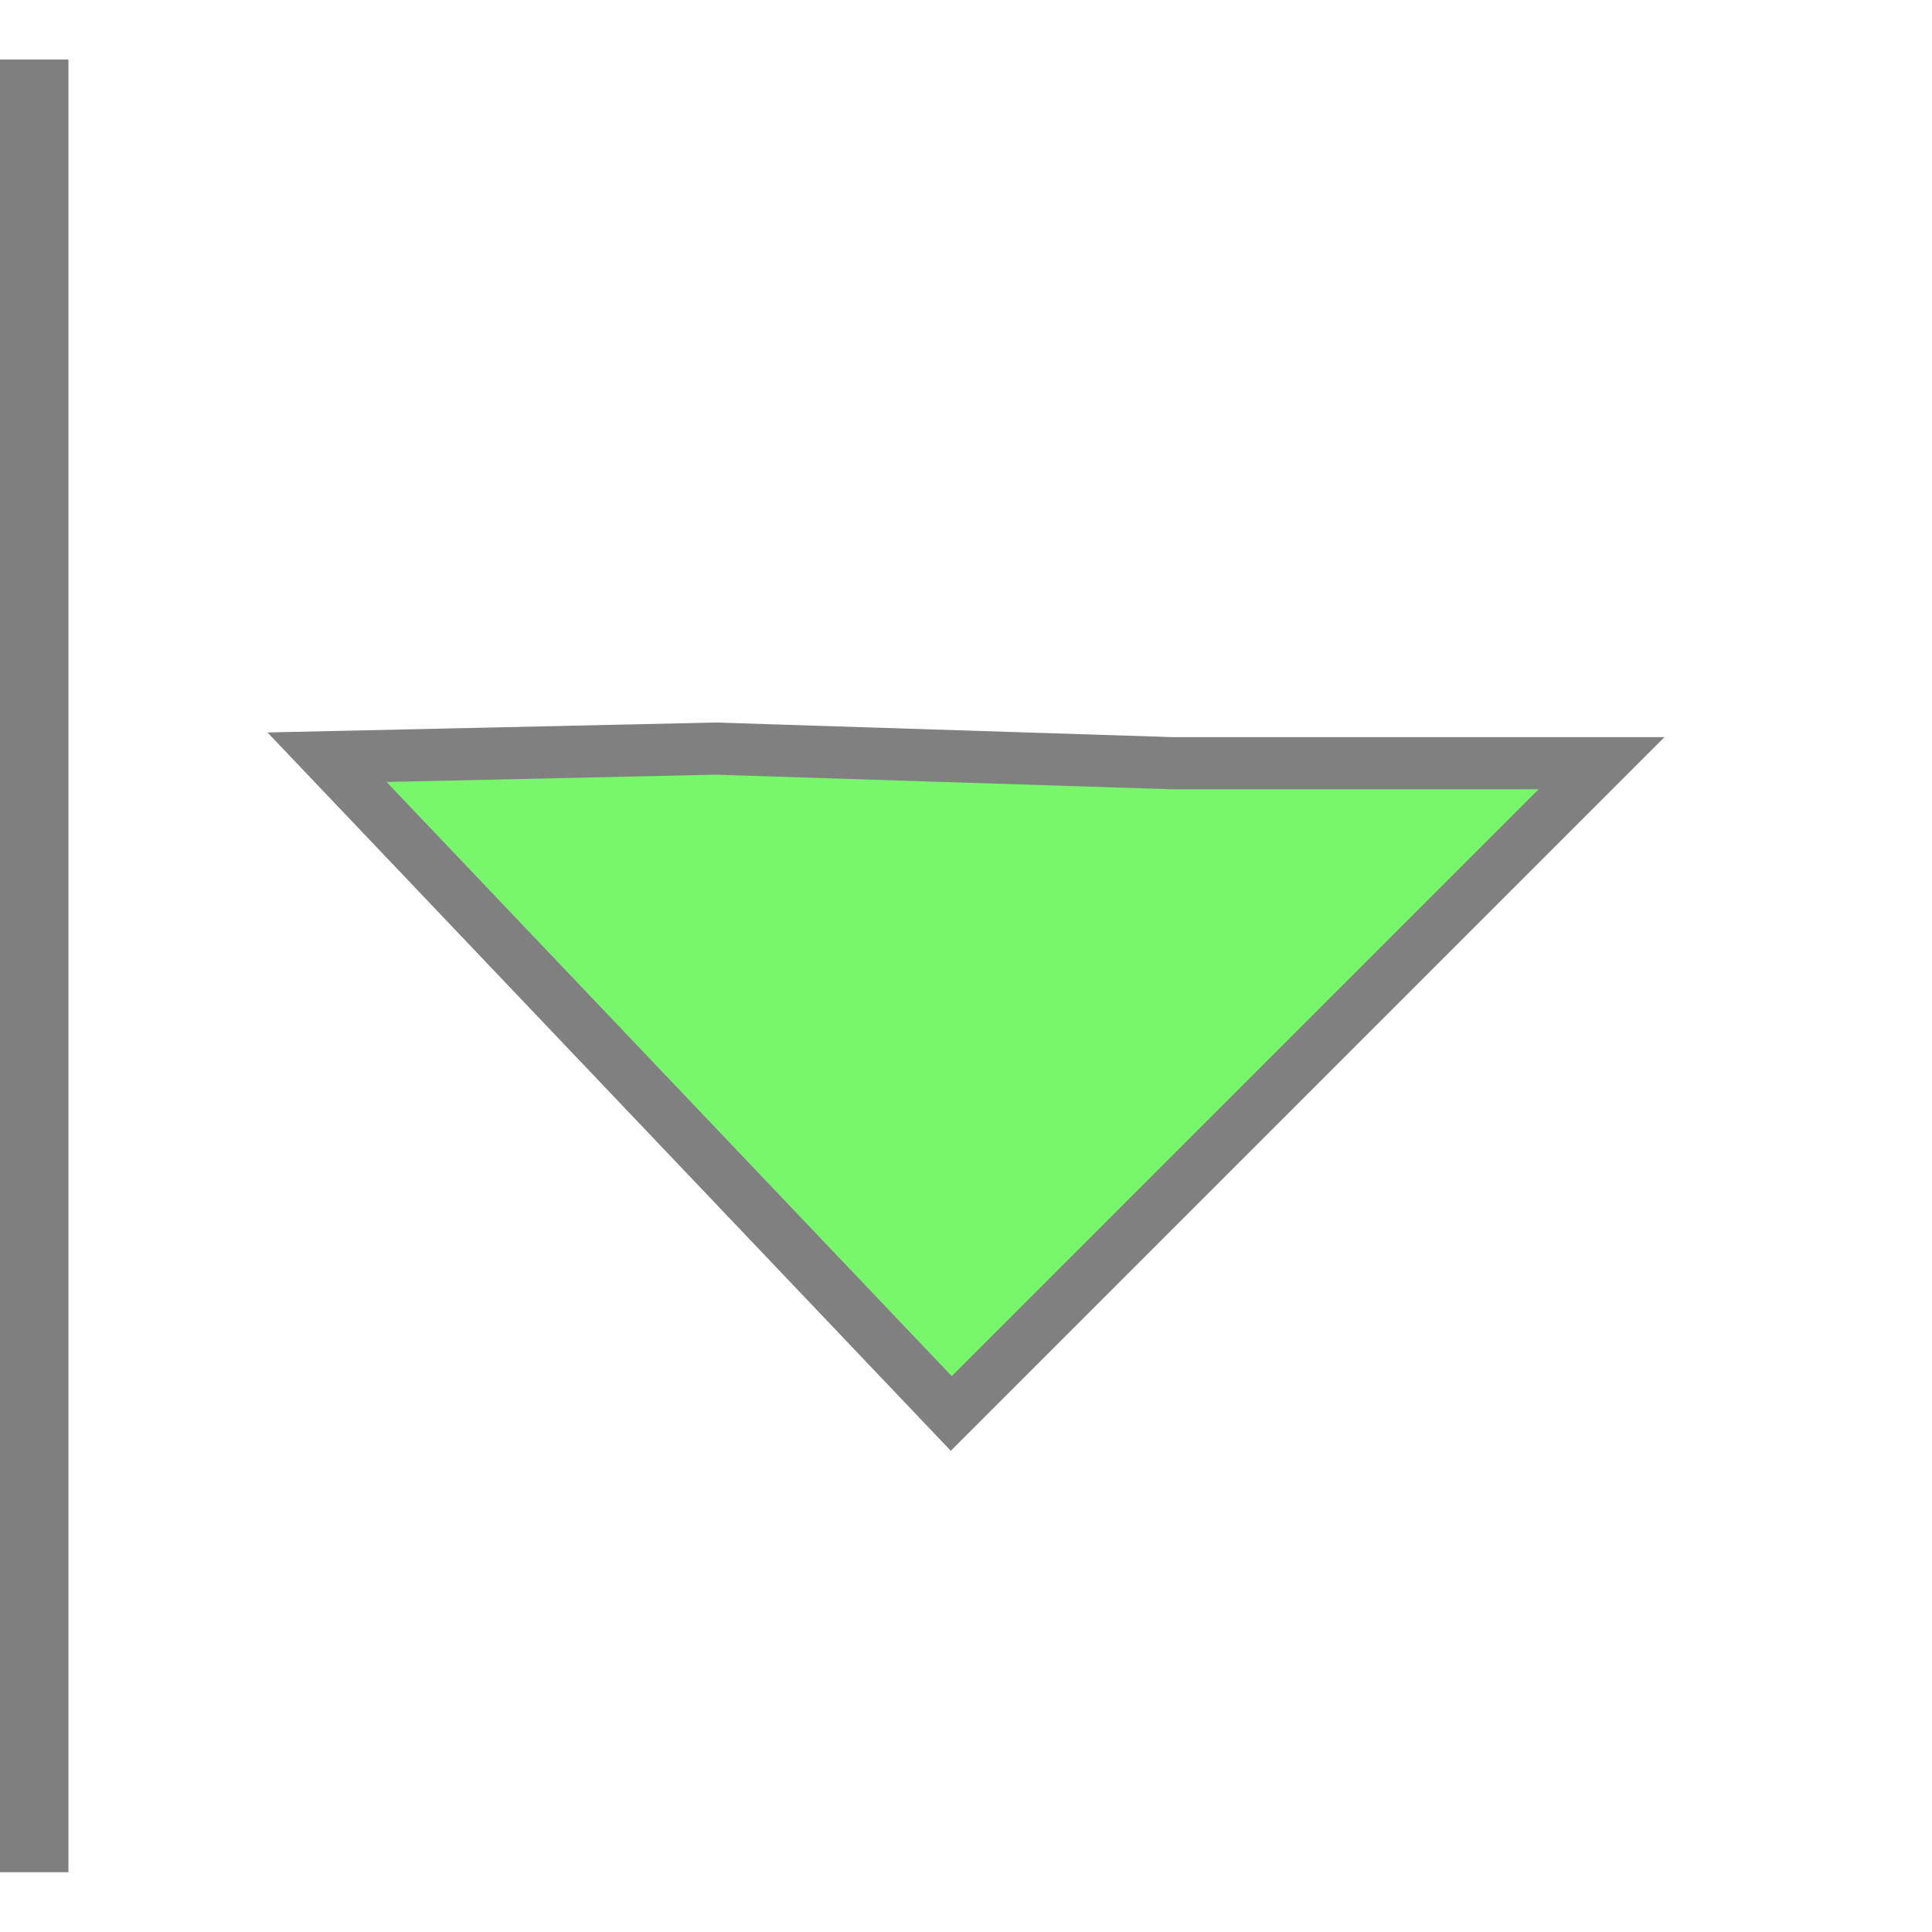
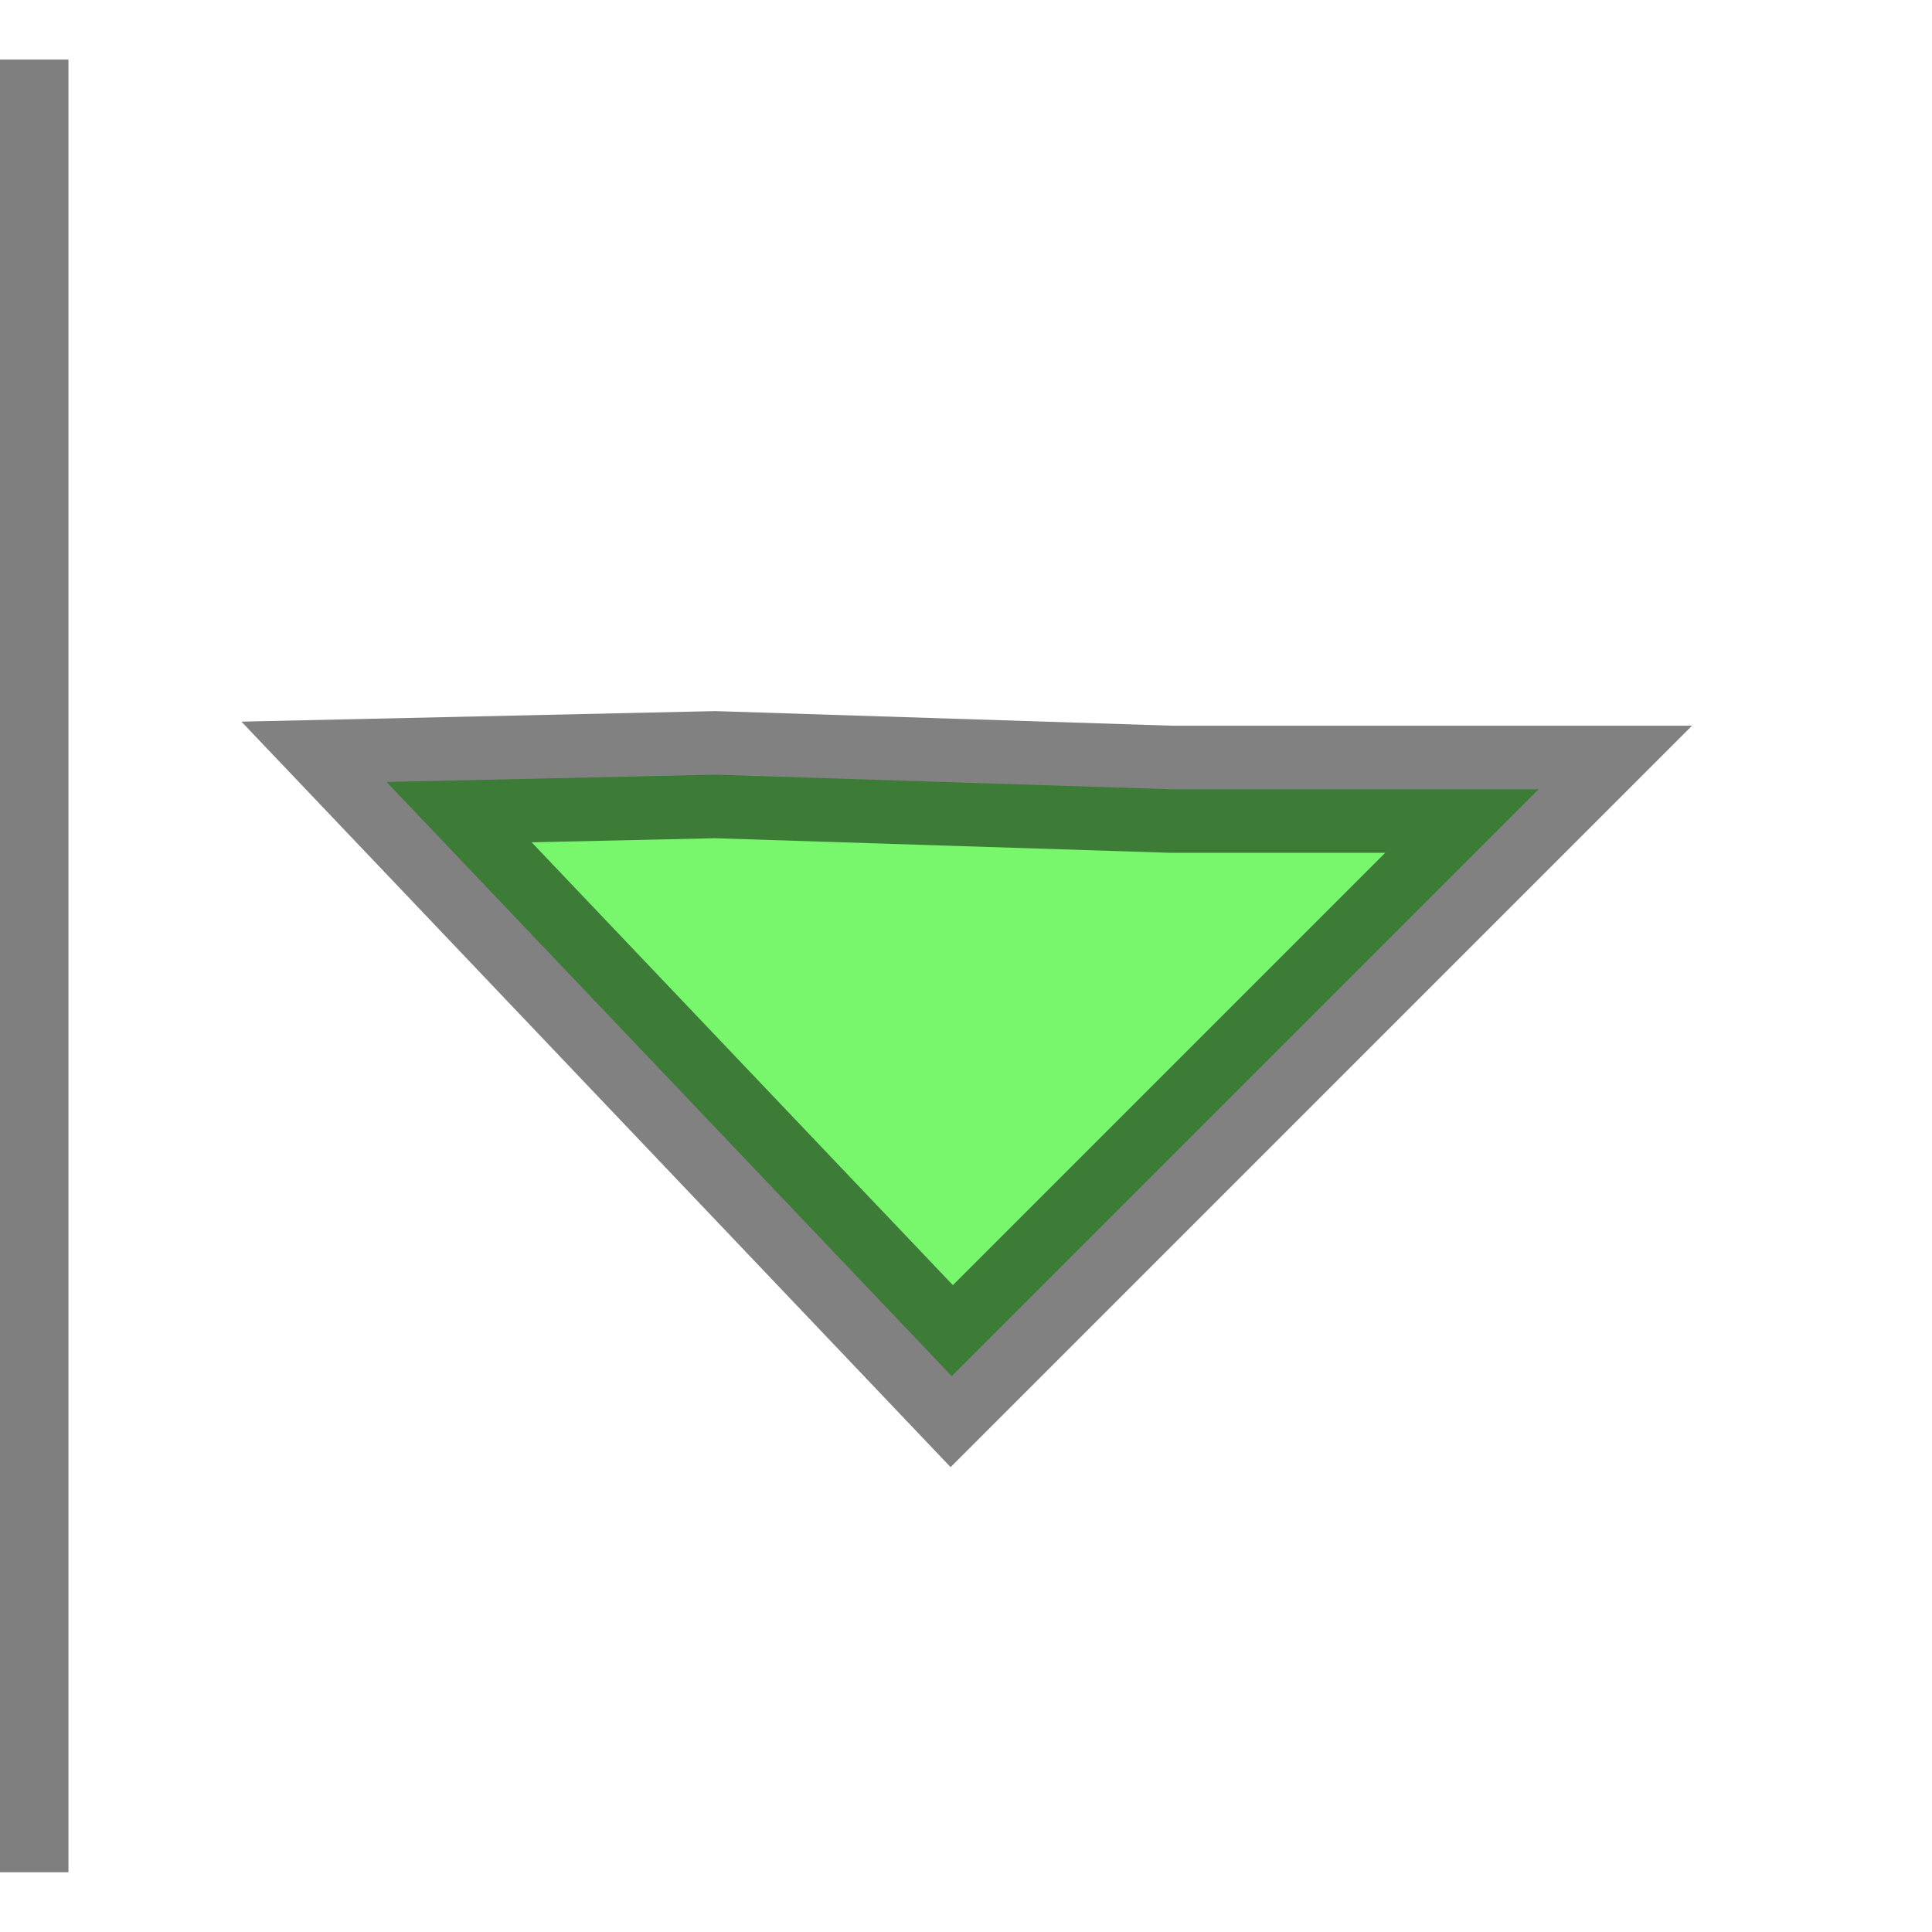
<svg xmlns="http://www.w3.org/2000/svg" width="32" height="32" viewBox="0 0 8.467 8.467" version="1.1" id="svg1517" xml:space="preserve">
  <defs id="defs1514" />
  <g id="layer1" transform="translate(12.89678,-0.3505587)" />
-   <path style="fill:#78f66c;fill-opacity:1;fill-rule:evenodd;stroke:#000000;stroke-width:0.457;stroke-linecap:butt;stroke-linejoin:miter;stroke-dasharray:none;stroke-opacity:0.498;paint-order:stroke fill markers" d="M 1.694,3.427 4.171,6.031 6.743,3.459 H 5.135 L 3.134,3.395 Z" id="path4427" />
+   <path style="fill:#78f66c;fill-opacity:1;fill-rule:evenodd;stroke:#000000;stroke-width:0.557;stroke-linecap:butt;stroke-linejoin:miter;stroke-dasharray:none;stroke-opacity:0.496;paint-order:normal" d="M 1.694,3.427 4.171,6.031 6.743,3.459 H 5.135 L 3.134,3.395 Z" id="path4427" />
  <path style="fill:none;fill-rule:evenodd;stroke:#000000;stroke-width:0.3;stroke-linecap:butt;stroke-linejoin:miter;stroke-dasharray:none;stroke-opacity:0.5" d="M 0.15,0.261 V 8.205" id="path1" />
</svg>
